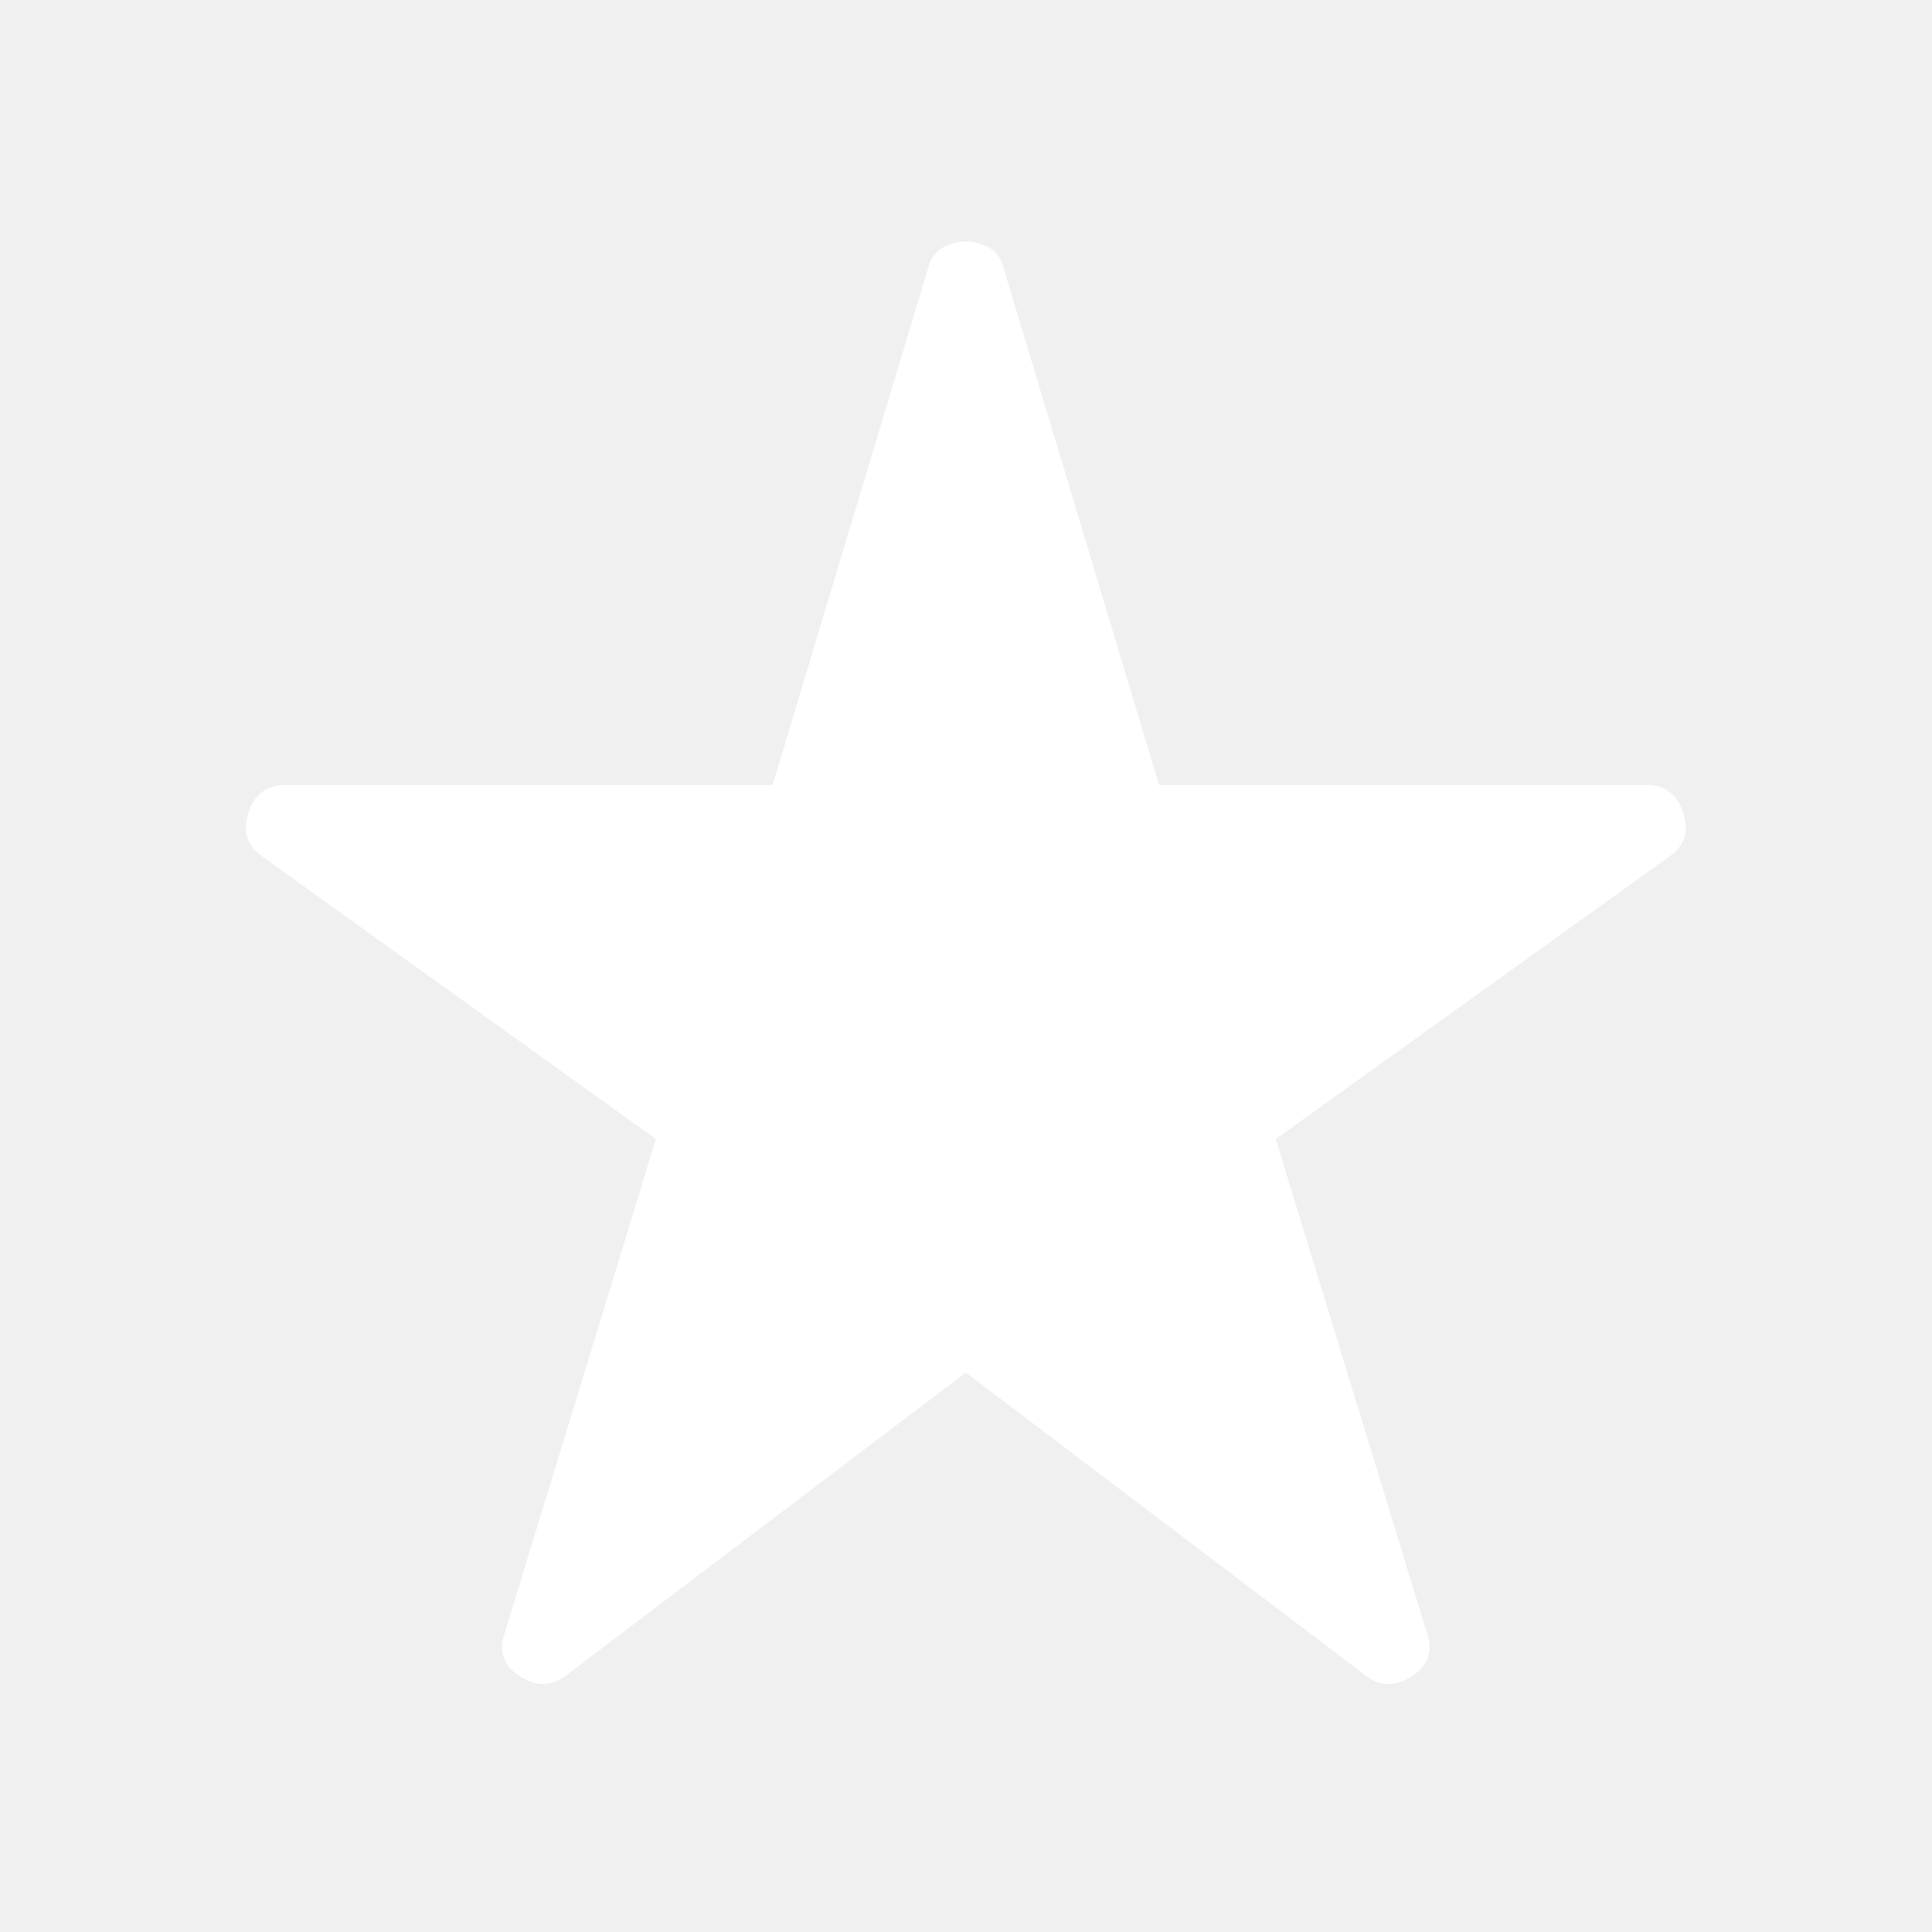
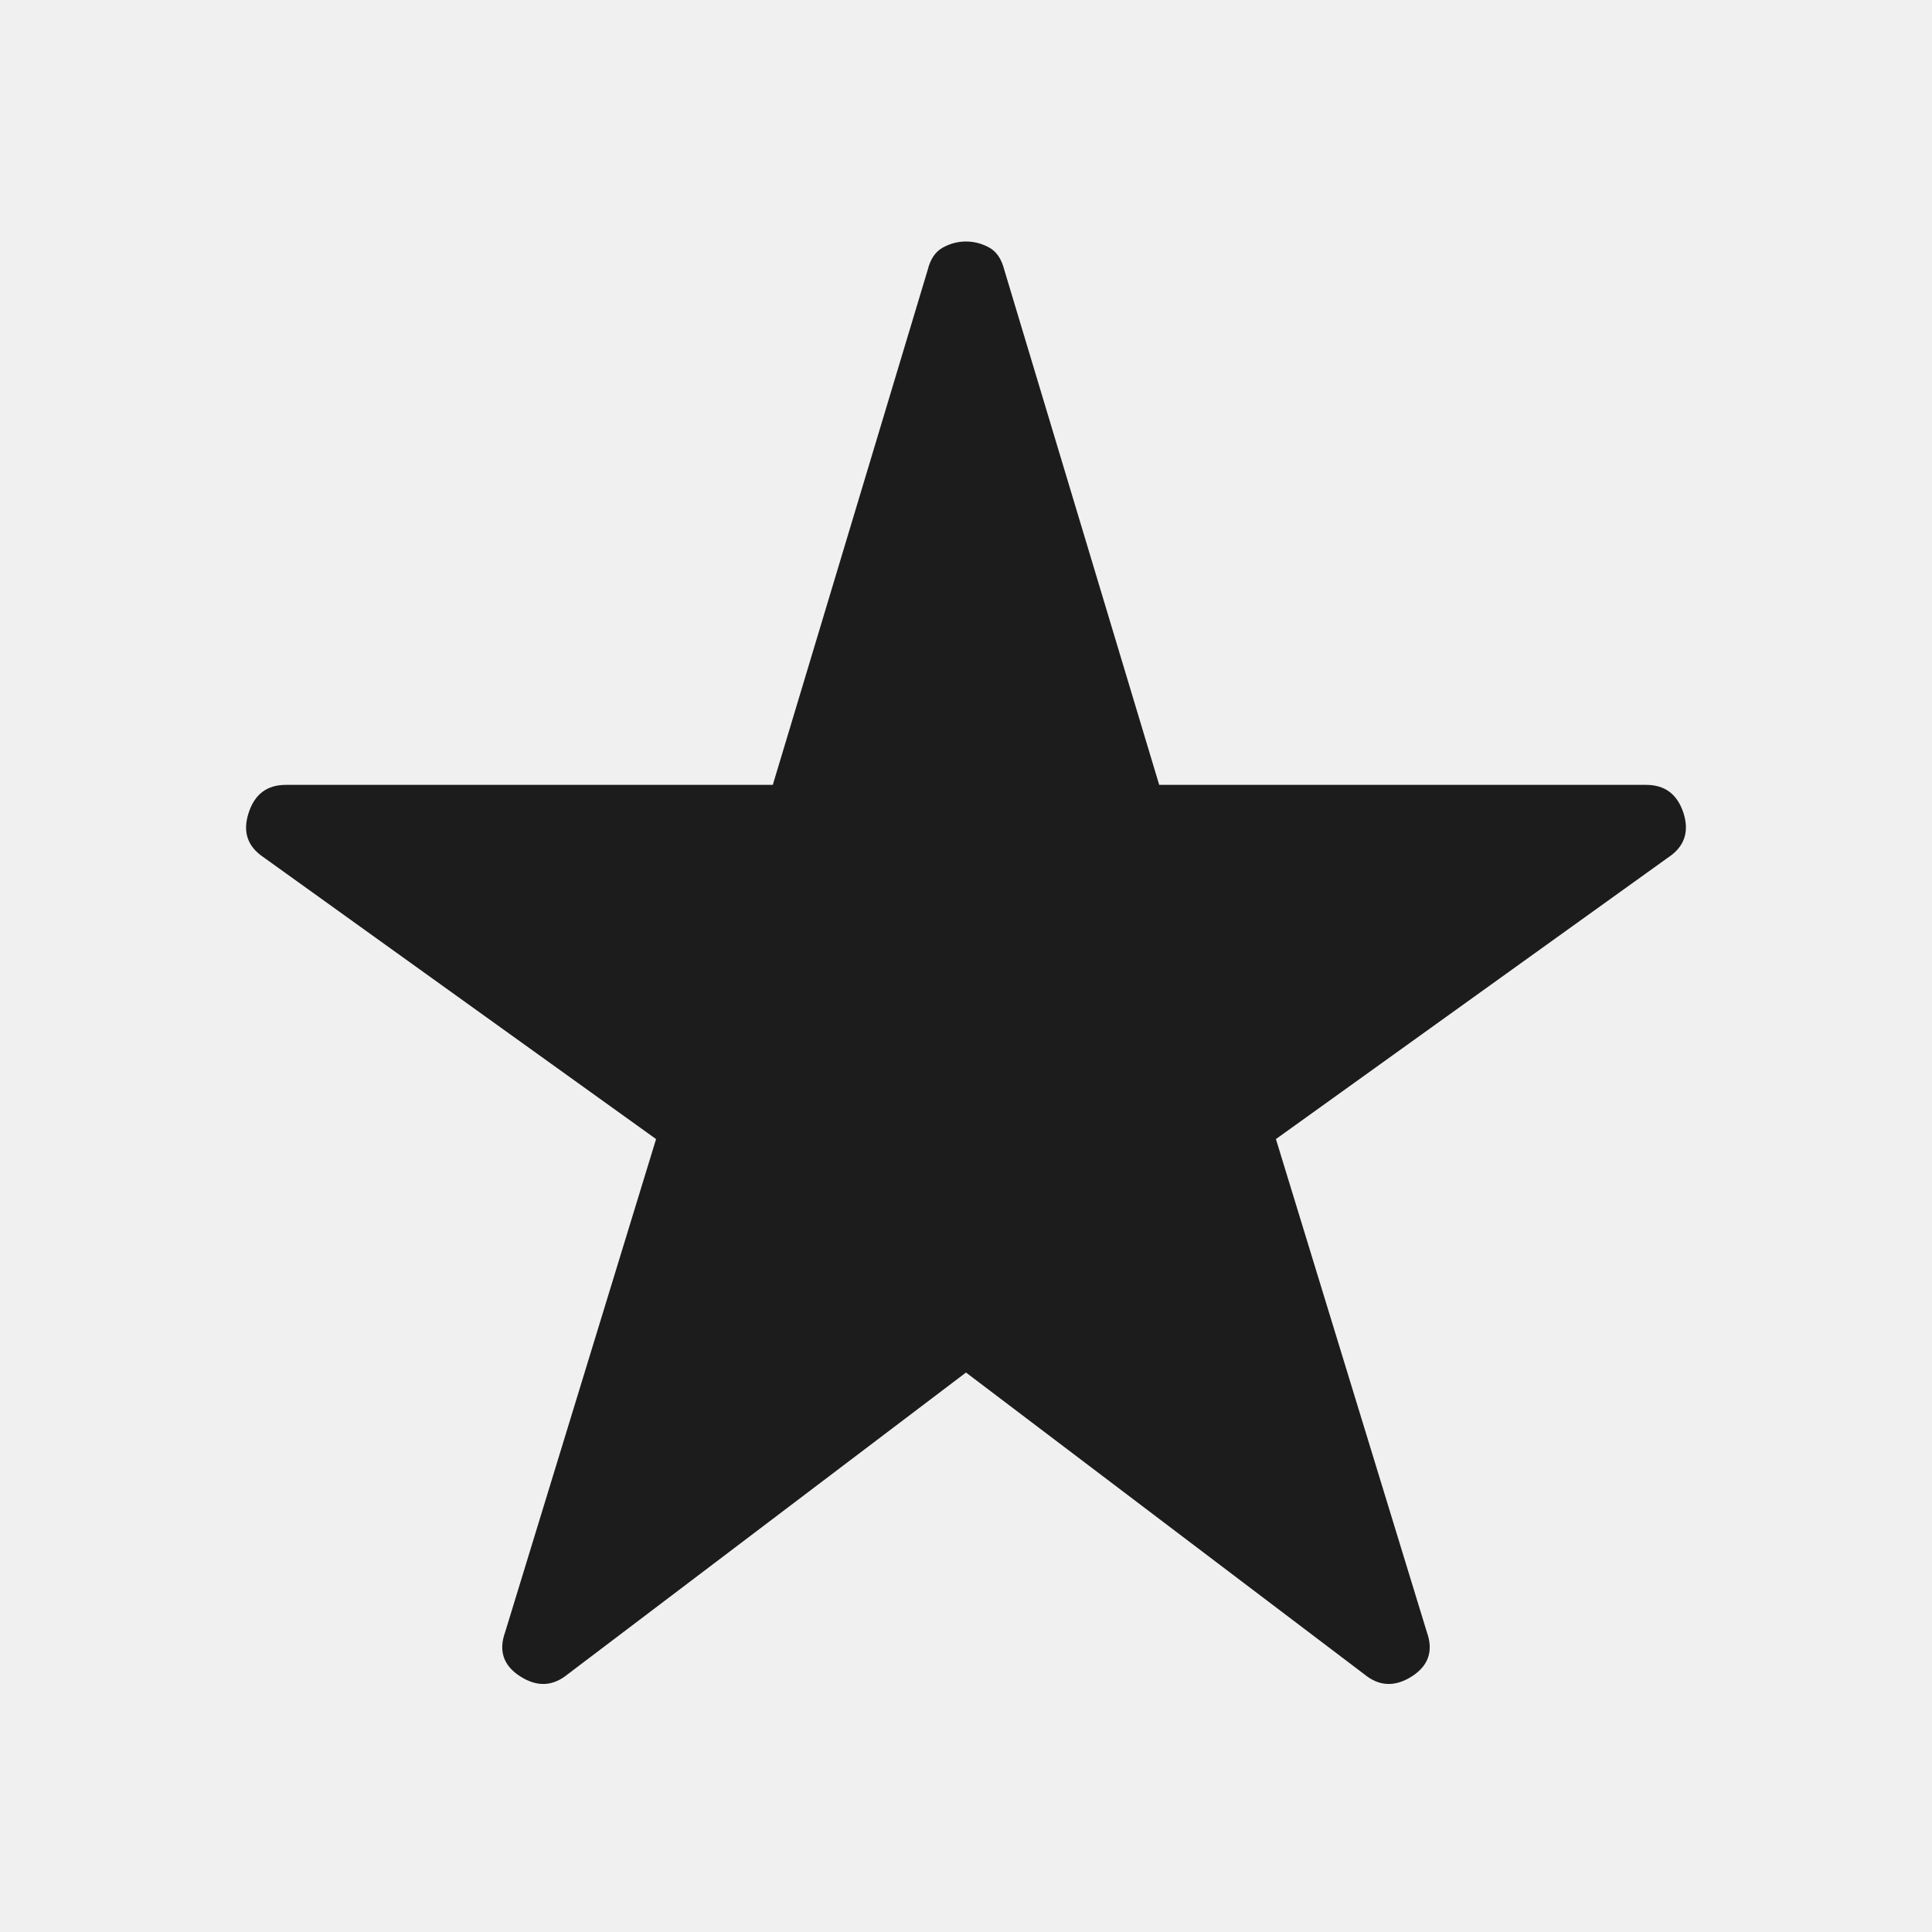
<svg xmlns="http://www.w3.org/2000/svg" width="24" height="24" viewBox="0 0 24 24" fill="none">
-   <mask id="mask0_31583_432127" style="mask-type:alpha" maskUnits="userSpaceOnUse" x="0" y="0" width="24" height="24">
+   <mask id="mask0_86724_171630" style="mask-type:alpha" maskUnits="userSpaceOnUse" x="0" y="0" width="24" height="24">
    <rect width="24" height="24" fill="#D9D9D9" />
  </mask>
-   <g mask="url(#mask0_31583_432127)">
-     <path d="M7.048 20.8C6.864 20.95 6.669 20.958 6.461 20.825C6.252 20.692 6.189 20.508 6.273 20.275L8.148 14.15L3.273 10.65C3.073 10.517 3.01 10.333 3.086 10.1C3.16 9.867 3.314 9.75 3.548 9.75H9.598L11.523 3.35C11.556 3.217 11.619 3.125 11.711 3.075C11.802 3.025 11.898 3 11.998 3C12.098 3 12.194 3.025 12.286 3.075C12.377 3.125 12.439 3.217 12.473 3.35L14.398 9.75H20.448C20.681 9.75 20.835 9.867 20.911 10.1C20.985 10.333 20.923 10.517 20.723 10.65L15.848 14.15L17.723 20.275C17.806 20.508 17.744 20.692 17.536 20.825C17.327 20.958 17.131 20.95 16.948 20.8L11.998 17.05L7.048 20.8Z" fill="white" />
+   <g mask="url(#mask0_86724_171630)">
+     <path d="M7.05 20.8C6.866 20.95 6.671 20.958 6.463 20.825C6.254 20.692 6.191 20.508 6.275 20.275L8.15 14.15L3.275 10.65C3.075 10.517 3.012 10.333 3.088 10.1C3.162 9.867 3.316 9.75 3.55 9.75H9.6L11.525 3.35C11.558 3.217 11.621 3.125 11.713 3.075C11.804 3.025 11.9 3 12 3C12.1 3 12.196 3.025 12.288 3.075C12.379 3.125 12.441 3.217 12.475 3.35L14.4 9.75H20.45C20.683 9.75 20.837 9.867 20.913 10.1C20.987 10.333 20.925 10.517 20.725 10.65L15.85 14.15L17.725 20.275C17.808 20.508 17.746 20.692 17.538 20.825C17.329 20.958 17.133 20.95 16.95 20.8L12 17.05L7.05 20.8Z" fill="#1C1C1C" />
  </g>
</svg>
